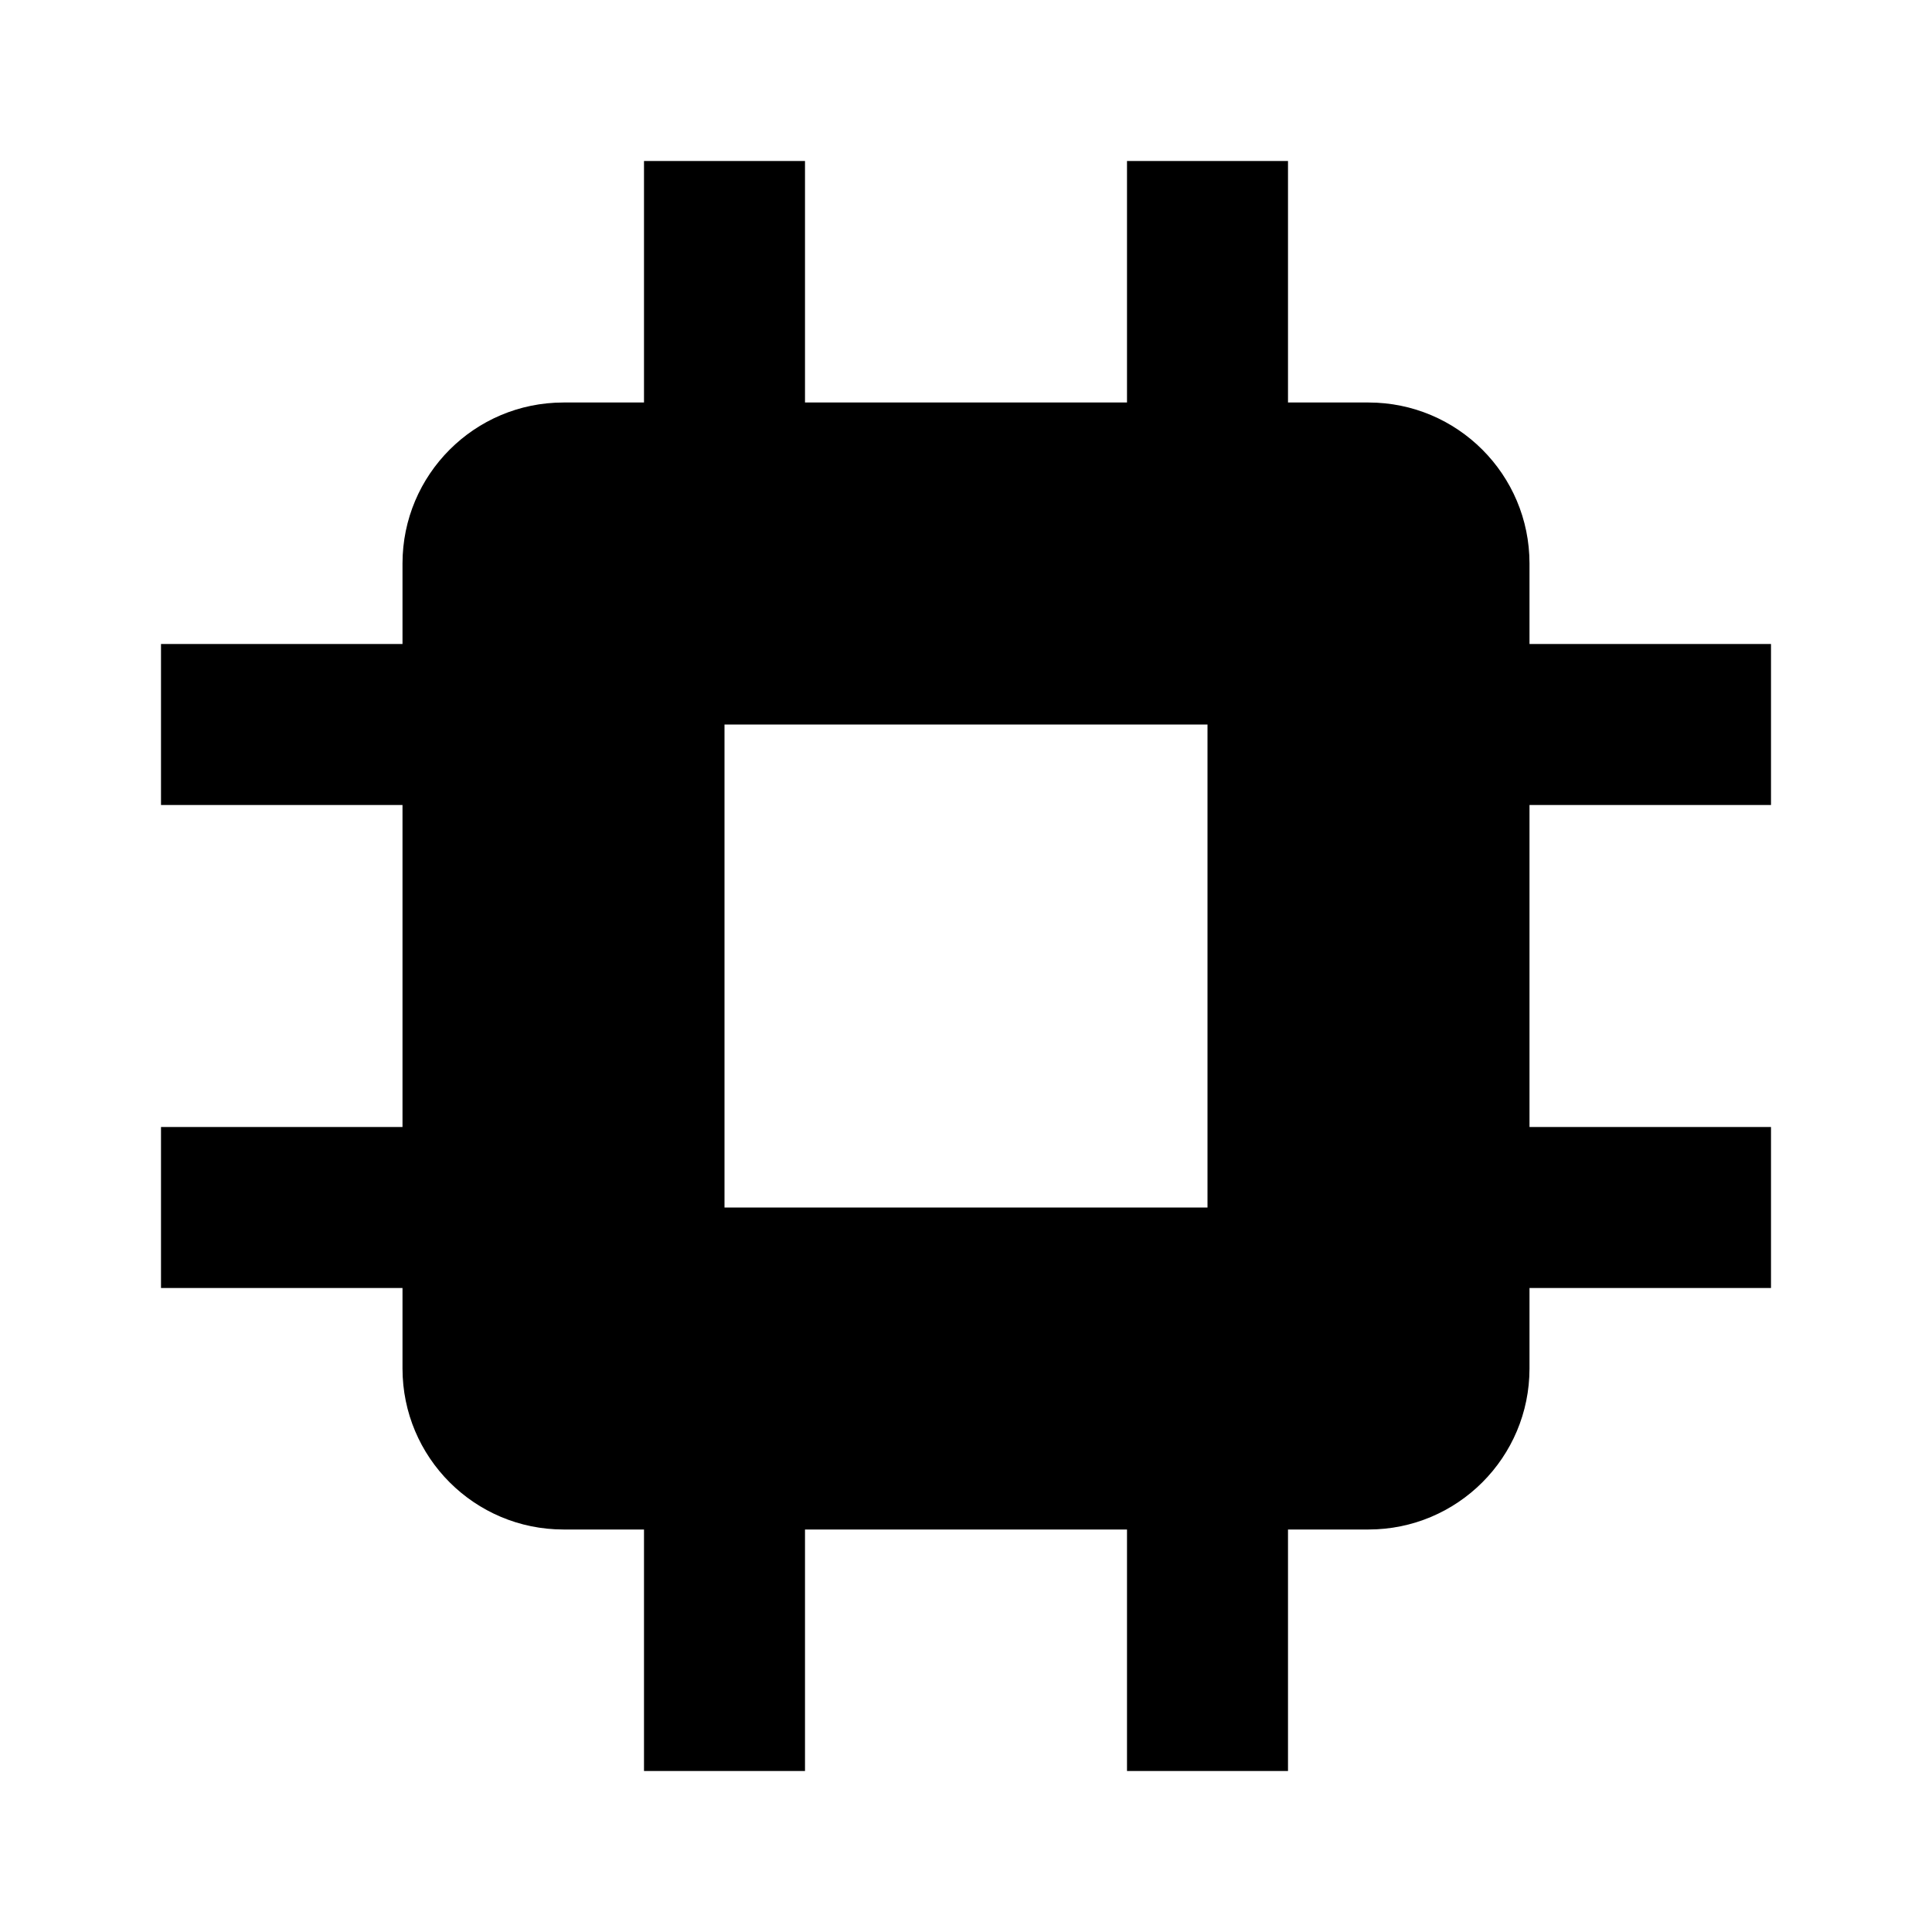
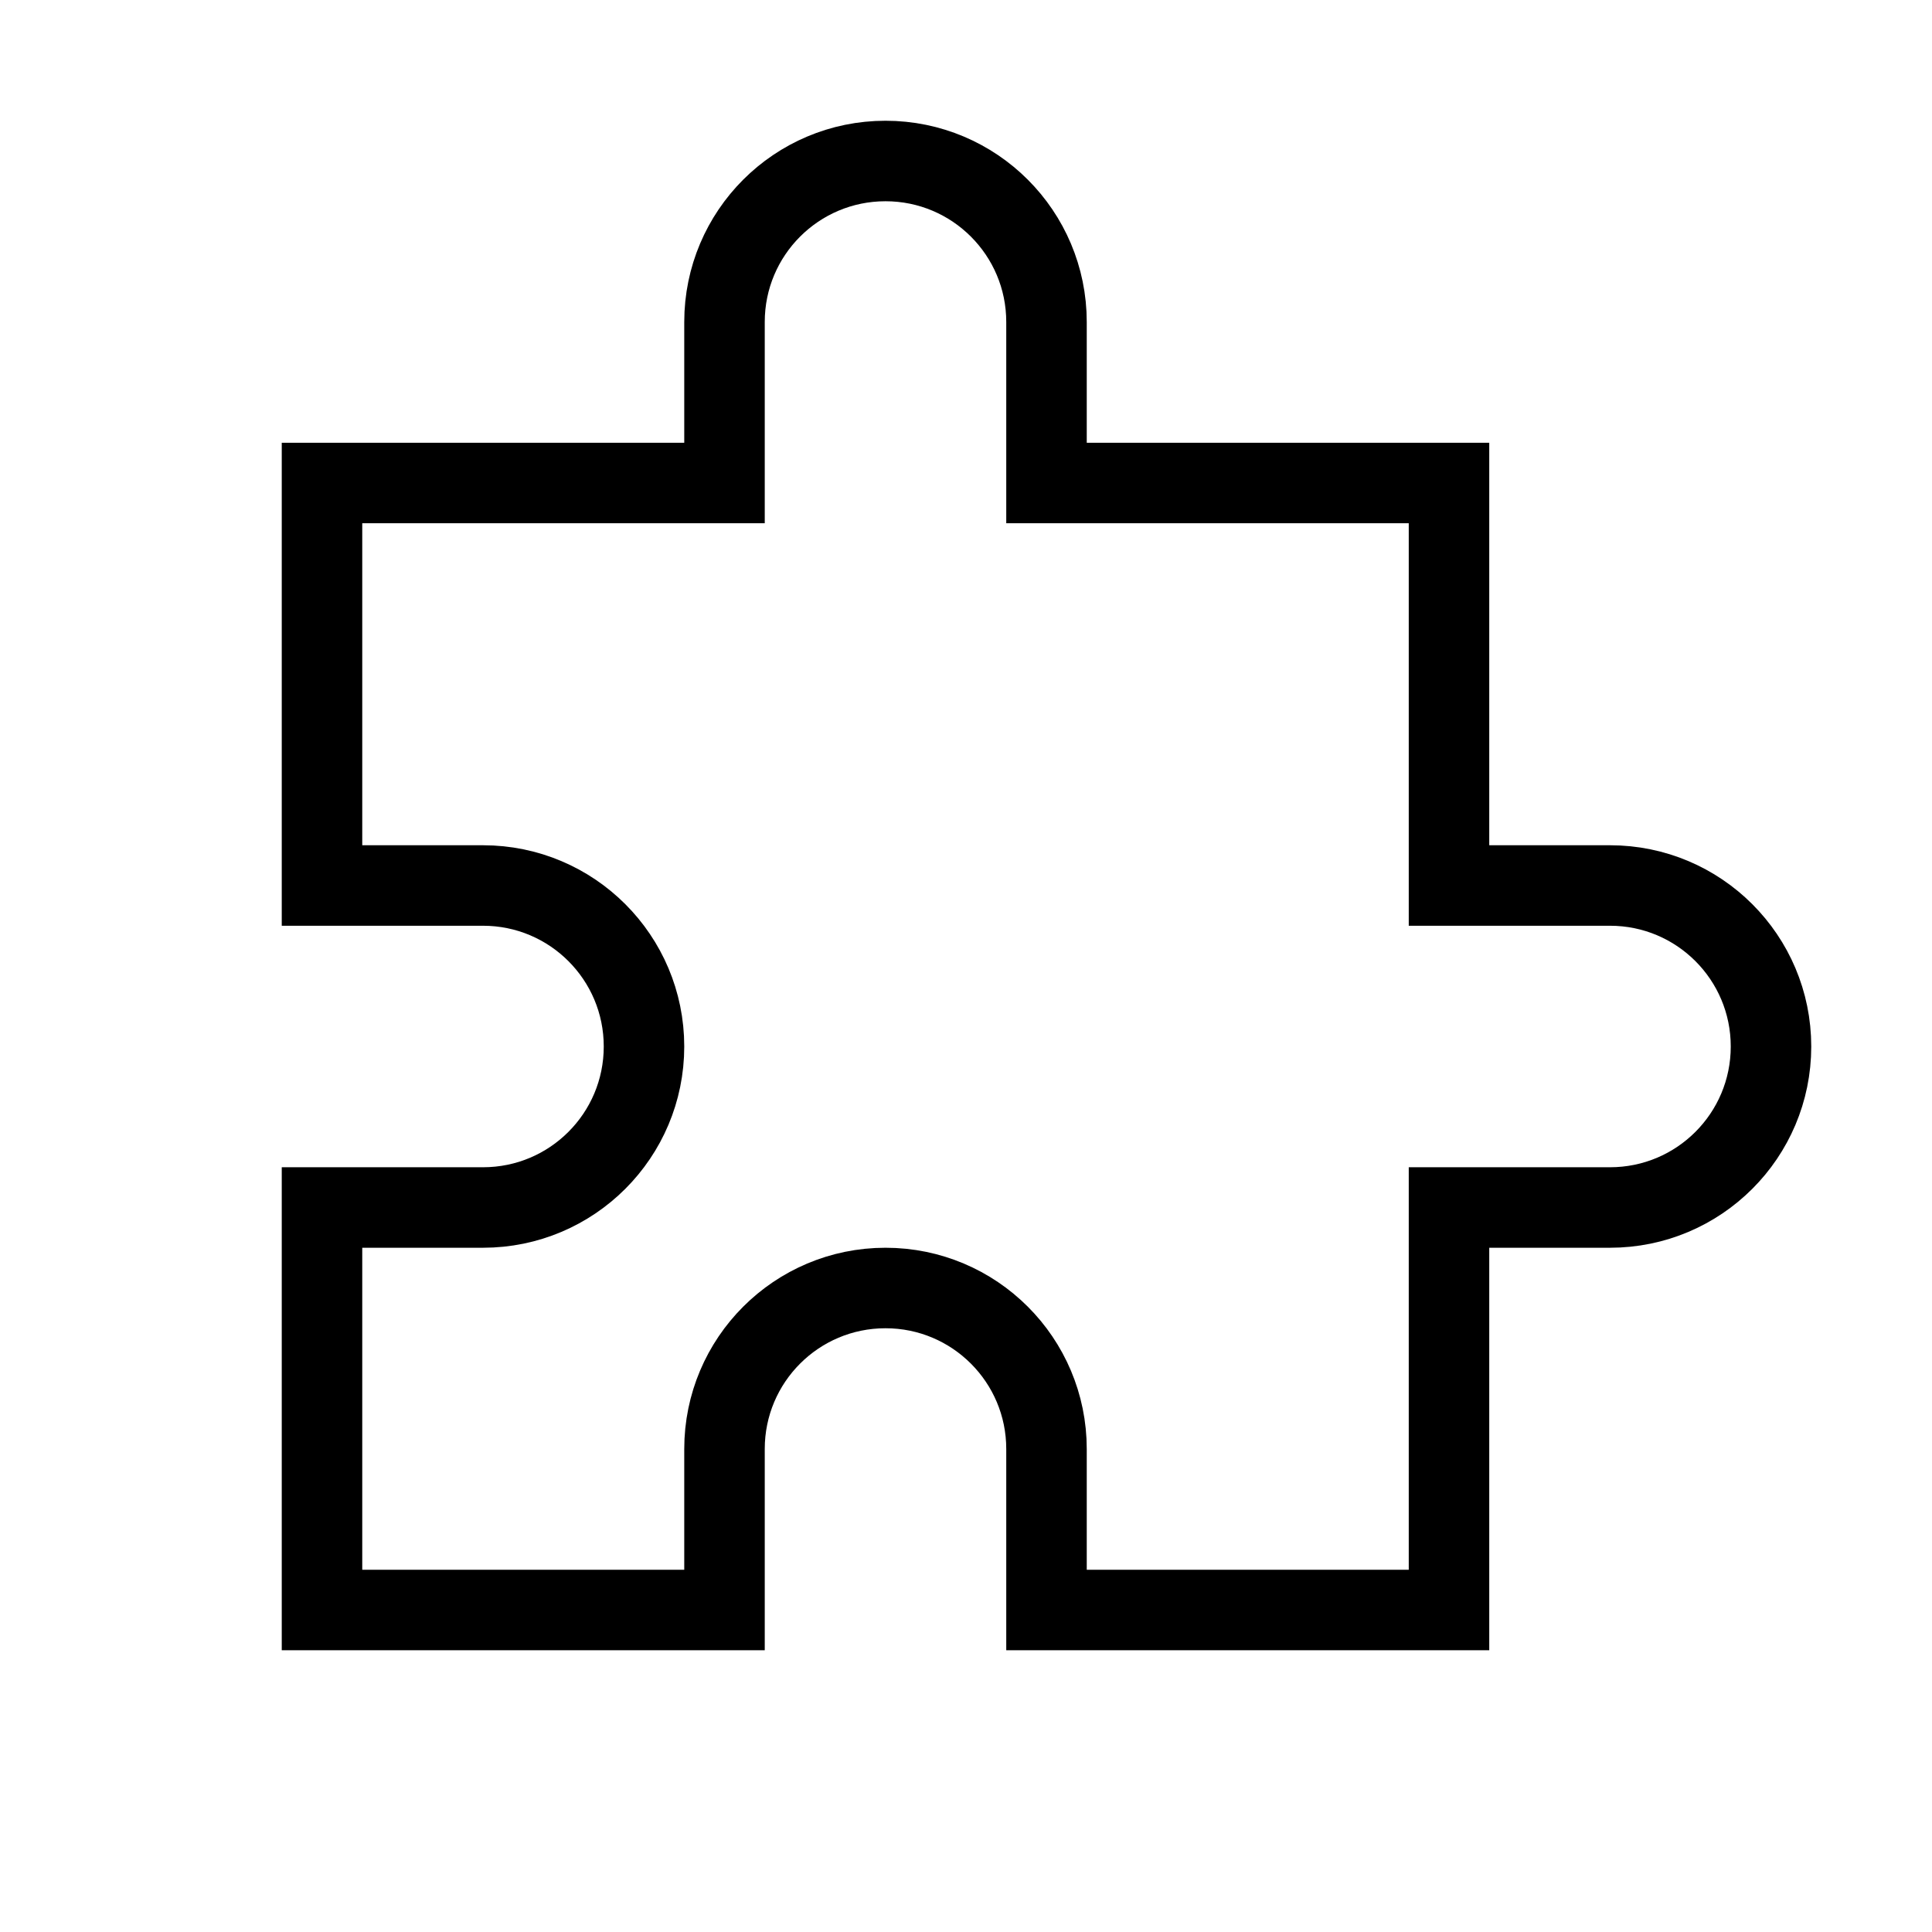
- <svg xmlns="http://www.w3.org/2000/svg" width="24px" height="24px" viewBox="0 0 24 24">
-   <path d="M19 7a2 2 0 0 0-2-2h-1V2h-2v3h-4V2H8v3H7a2 2 0 0 0-2 2v1H2v2h3v4H2v2h3v1a2 2 0 0 0 2 2h1v3h2v-3h4v3h2v-3h1a2 2 0 0 0 2-2v-1h3v-2h-3v-4h3V8h-3V7zm-4 8H9V9h6v6z" />
+ <svg xmlns="http://www.w3.org/2000/svg" width="24px" height="24px" viewBox="0 0 24 24" fill="none" aria-labelledby="extensionIconTitle" stroke="#000000" stroke-width="1" stroke-linecap="square" stroke-linejoin="miter" color="#000000">
+   <path d="M9 4C9 2.895 9.895 2 11 2C12.105 2 13 2.895 13 4V6H18V11H20C21.105 11 22 11.895 22 13C22 14.105 21.105 15 20 15H18V20H13V18C13 16.895 12.105 16 11 16C9.895 16 9 16.895 9 18V20H4V15H6C7.105 15 8 14.105 8 13C8 11.895 7.105 11 6 11H4V6H9V4Z" />
</svg>
